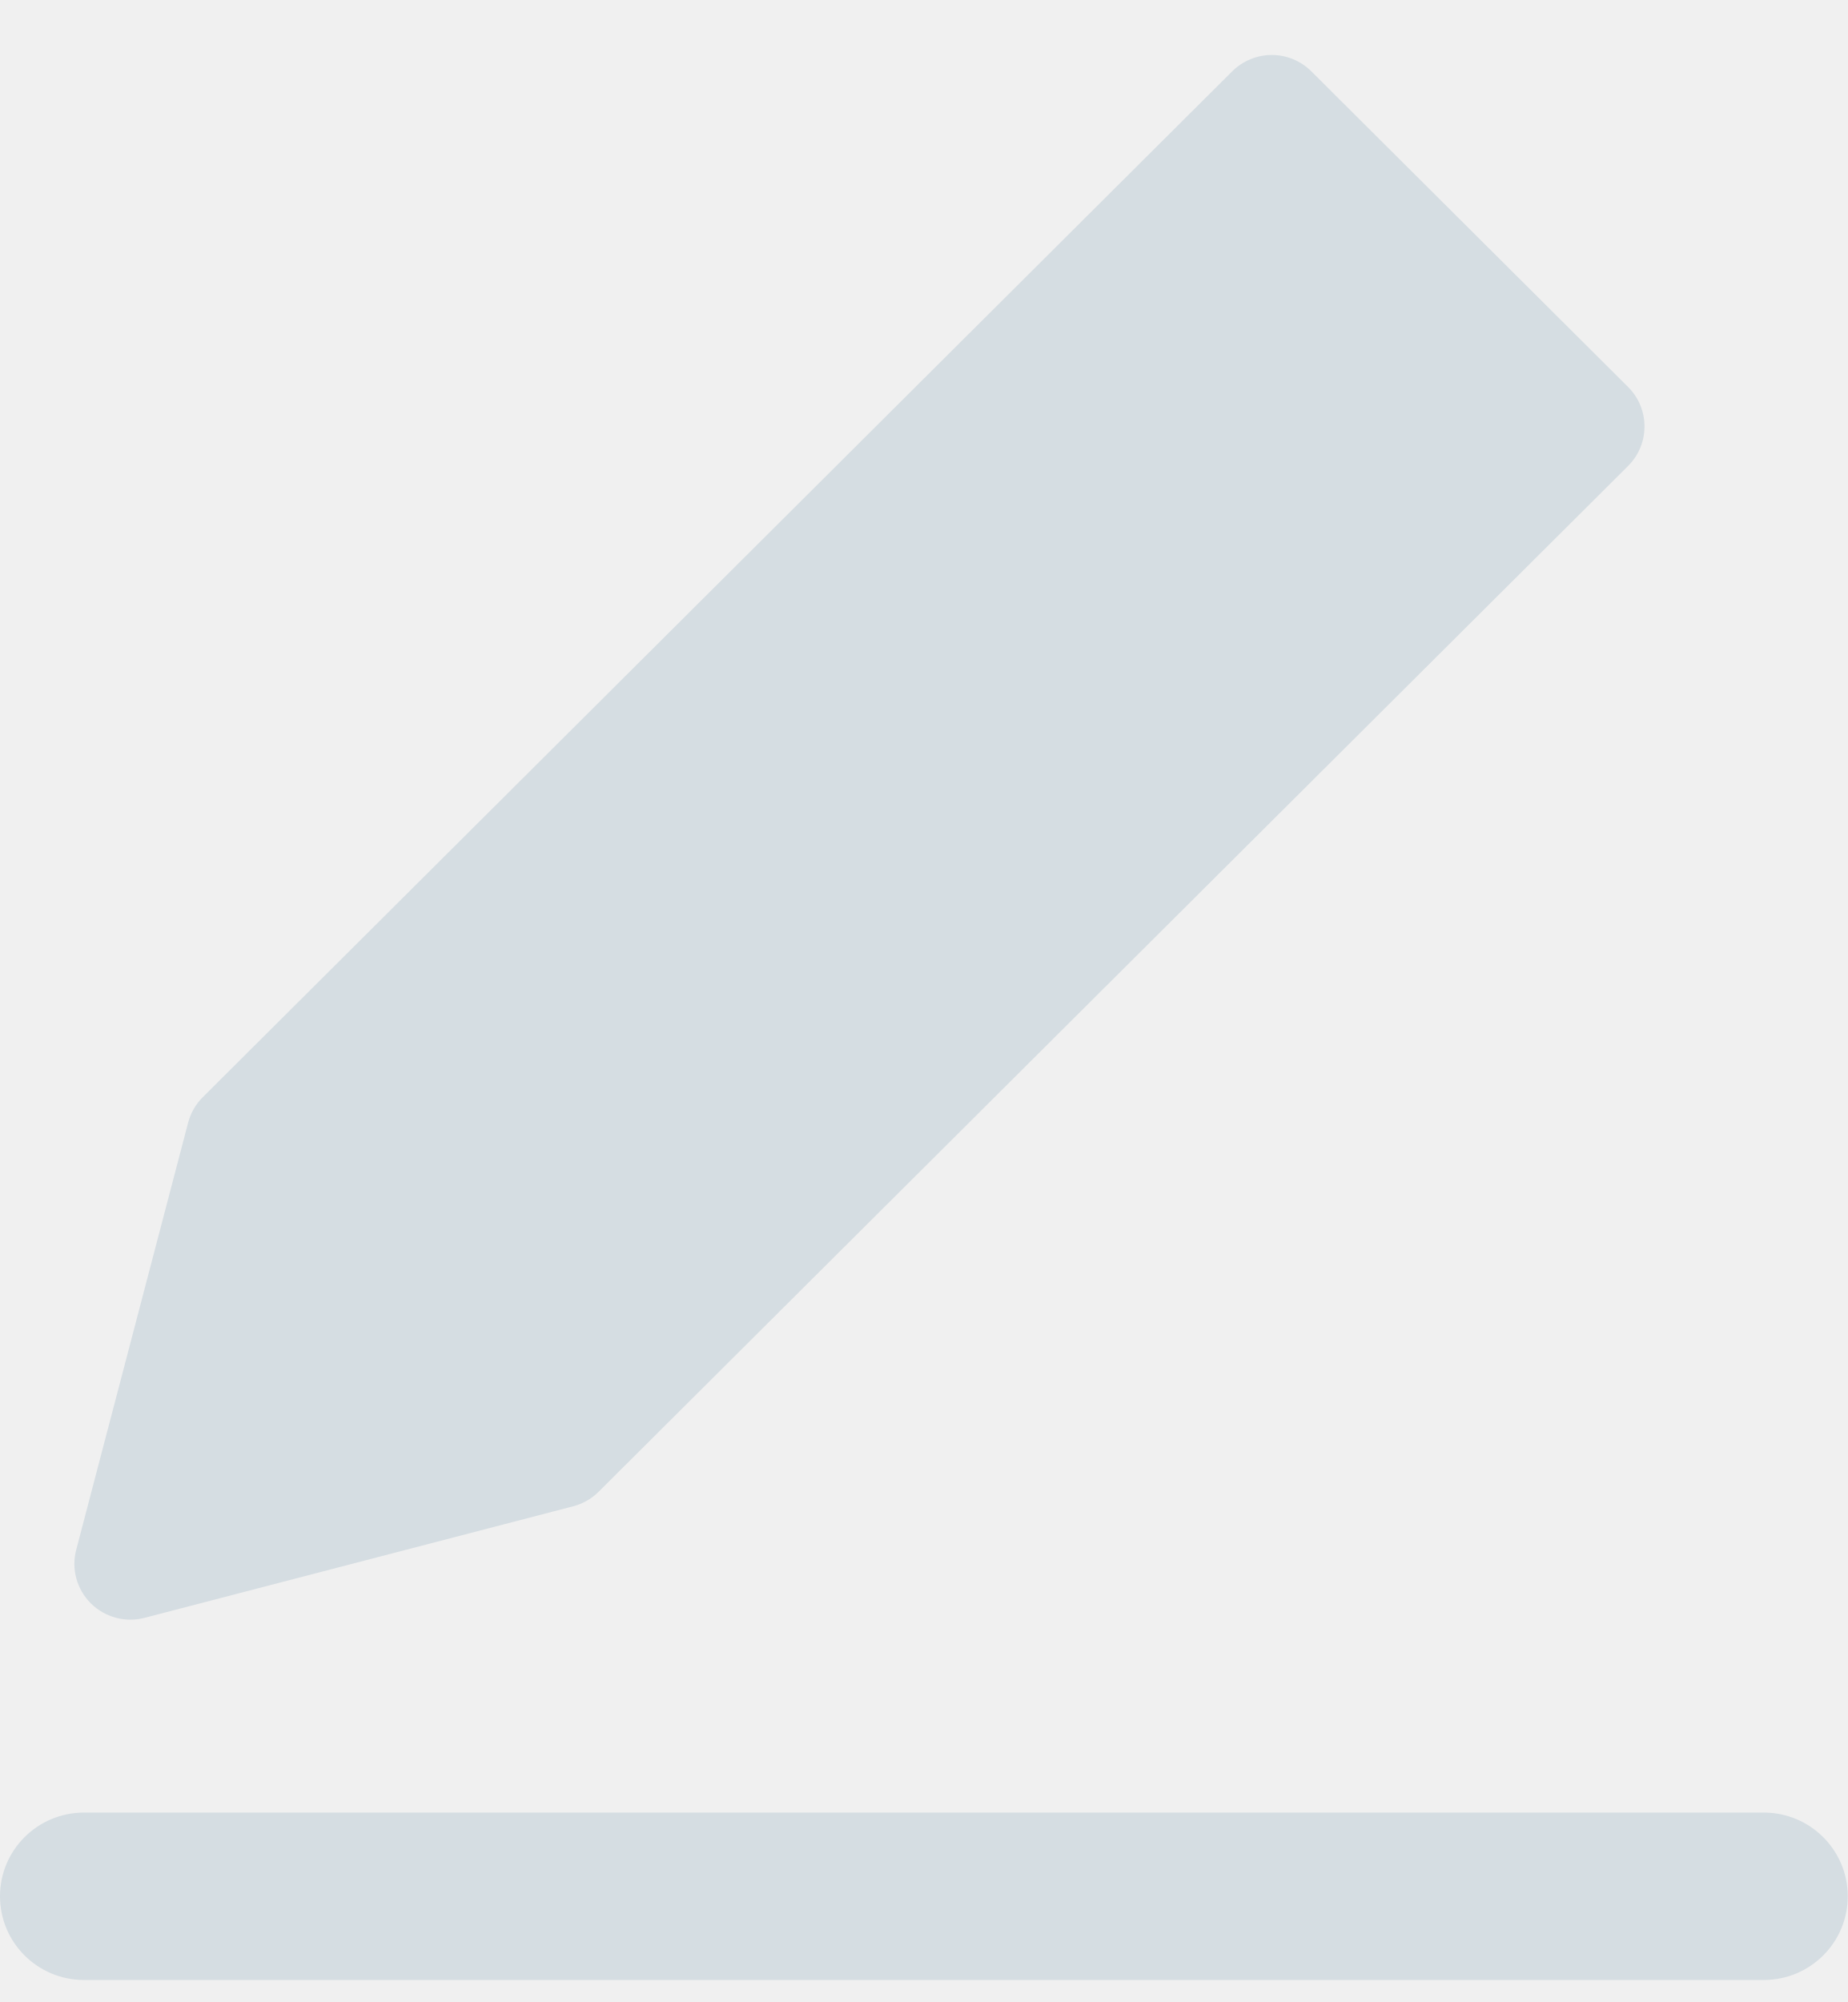
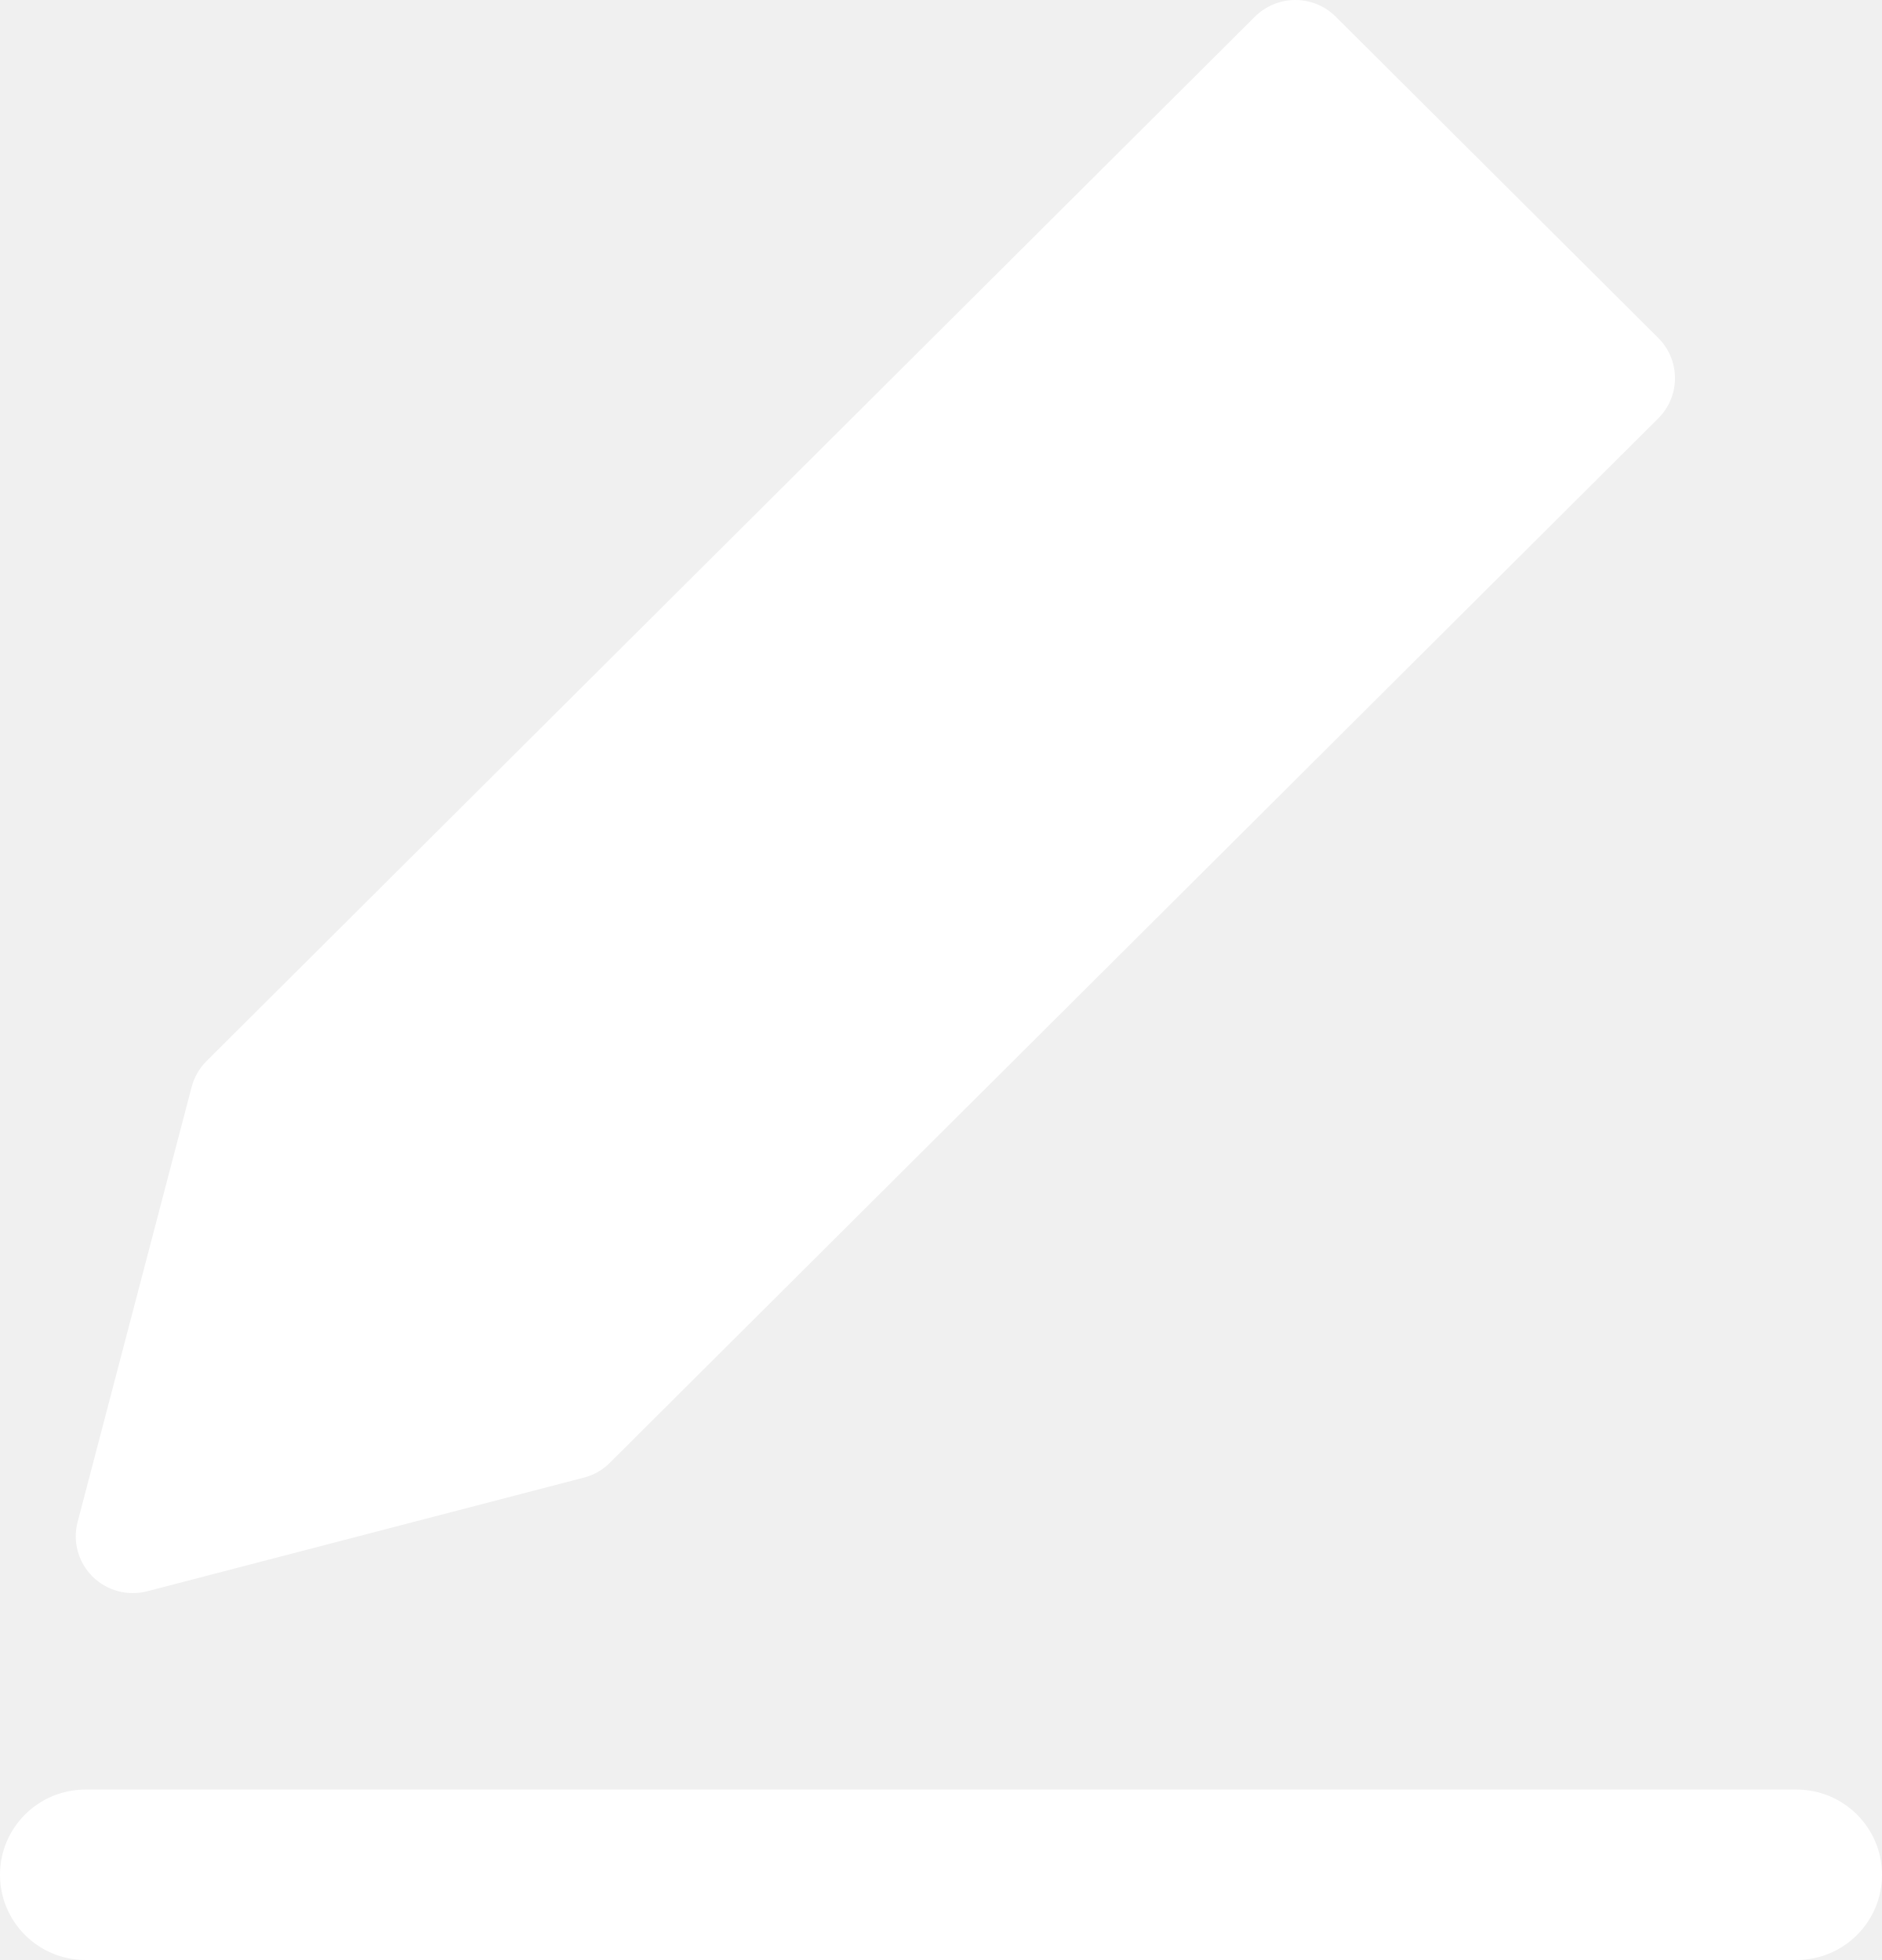
- <svg xmlns="http://www.w3.org/2000/svg" width="24" height="26" viewBox="0 0 24 26" fill="none">
-   <path d="M16.519 0.714C16.712 0.714 16.897 0.791 17.033 0.927L21.147 5.026C21.431 5.309 21.431 5.768 21.147 6.051L7.776 19.373C7.685 19.464 7.571 19.529 7.446 19.562L1.877 21.011C1.627 21.076 1.362 21.004 1.179 20.822C0.997 20.64 0.924 20.375 0.99 20.127L2.444 14.578C2.477 14.454 2.542 14.34 2.634 14.249L16.004 0.927C16.141 0.791 16.326 0.714 16.519 0.714Z" fill="#D5DDE2" />
-   <path d="M1.091 23.54C0.488 23.54 0 24.027 0 24.627C0 25.228 0.488 25.714 1.091 25.714H22.909C23.512 25.714 24 25.228 24 24.627C24 24.027 23.512 23.54 22.909 23.54H1.091Z" fill="#D5DDE2" />
+ <svg xmlns="http://www.w3.org/2000/svg" width="24" height="25" viewBox="0 0 24 25" fill="none">
+   <path d="M16.519 0C16.712 0 16.897 0.076 17.033 0.212L21.147 4.311C21.431 4.594 21.431 5.053 21.147 5.336L7.776 18.659C7.685 18.75 7.571 18.815 7.446 18.847L1.877 20.297C1.627 20.361 1.362 20.29 1.179 20.108C0.997 19.926 0.924 19.661 0.99 19.412L2.444 13.864C2.477 13.739 2.542 13.626 2.634 13.534L16.004 0.212C16.141 0.076 16.326 0 16.519 0Z" fill="white" />
+   <path d="M1.091 22.826C0.488 22.826 0 23.313 0 23.913C0 24.513 0.488 25 1.091 25H22.909C23.512 25 24 24.513 24 23.913C24 23.313 23.512 22.826 22.909 22.826H1.091Z" fill="white" />
</svg>
